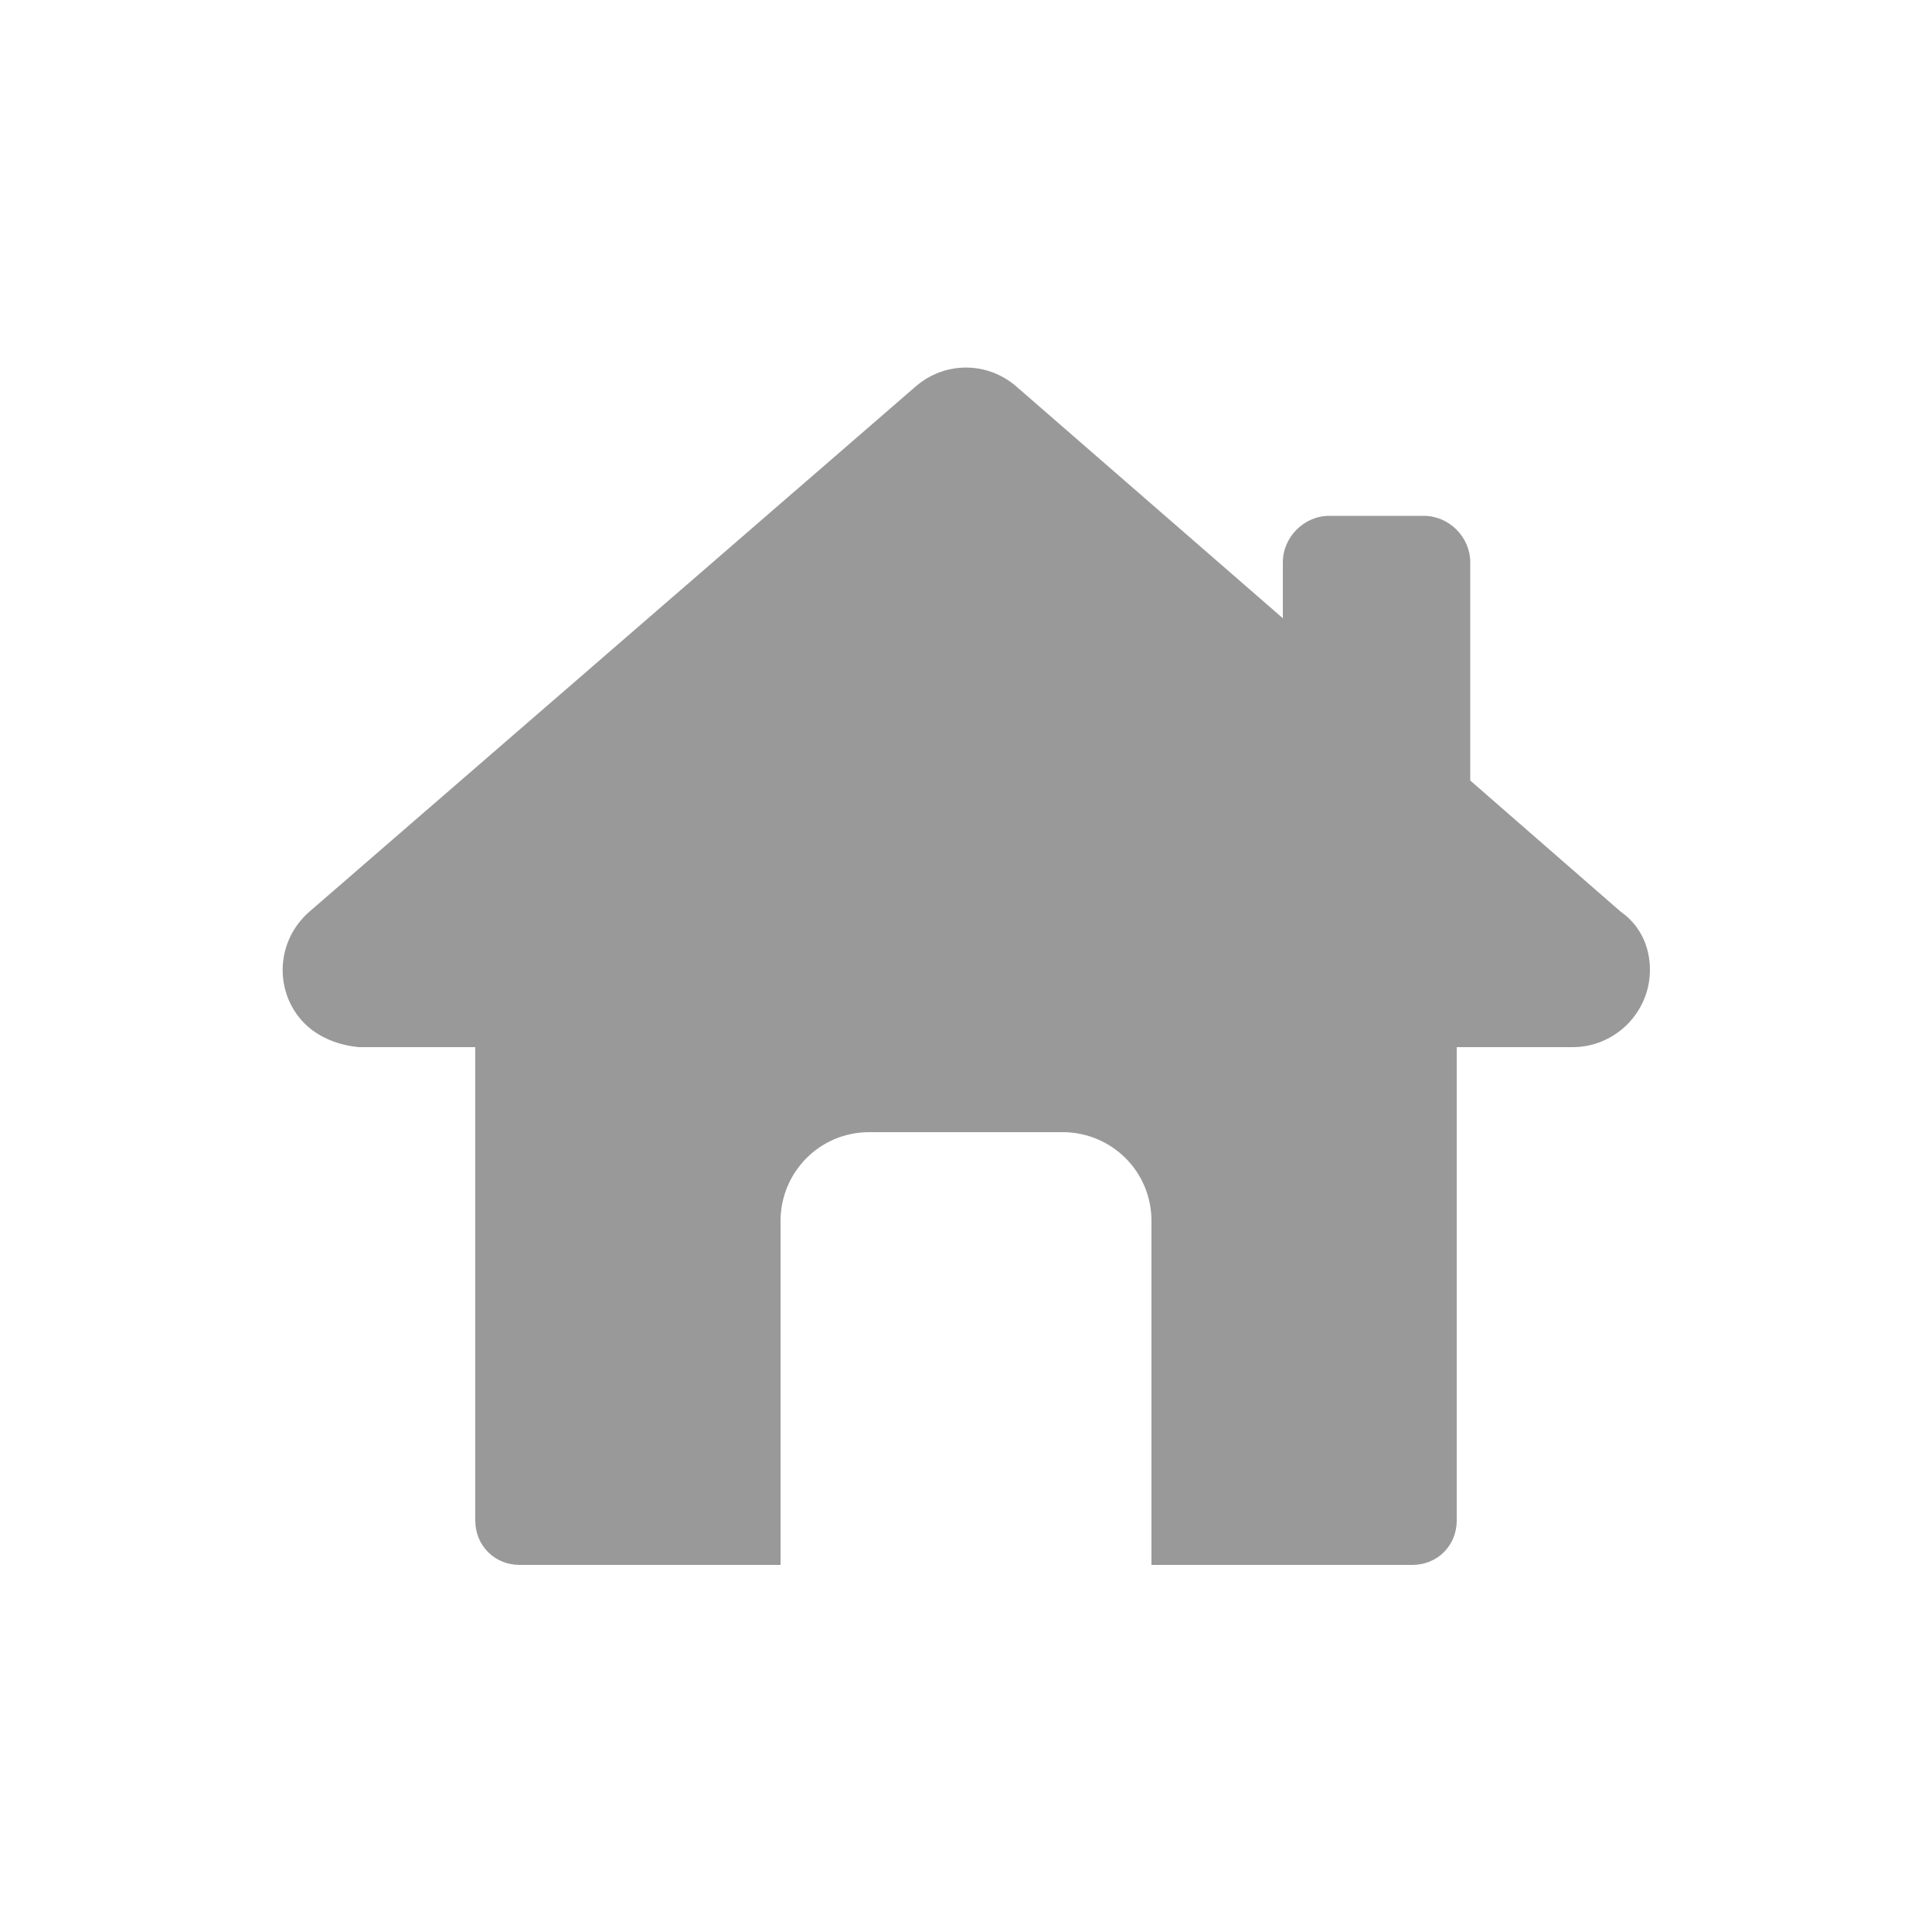
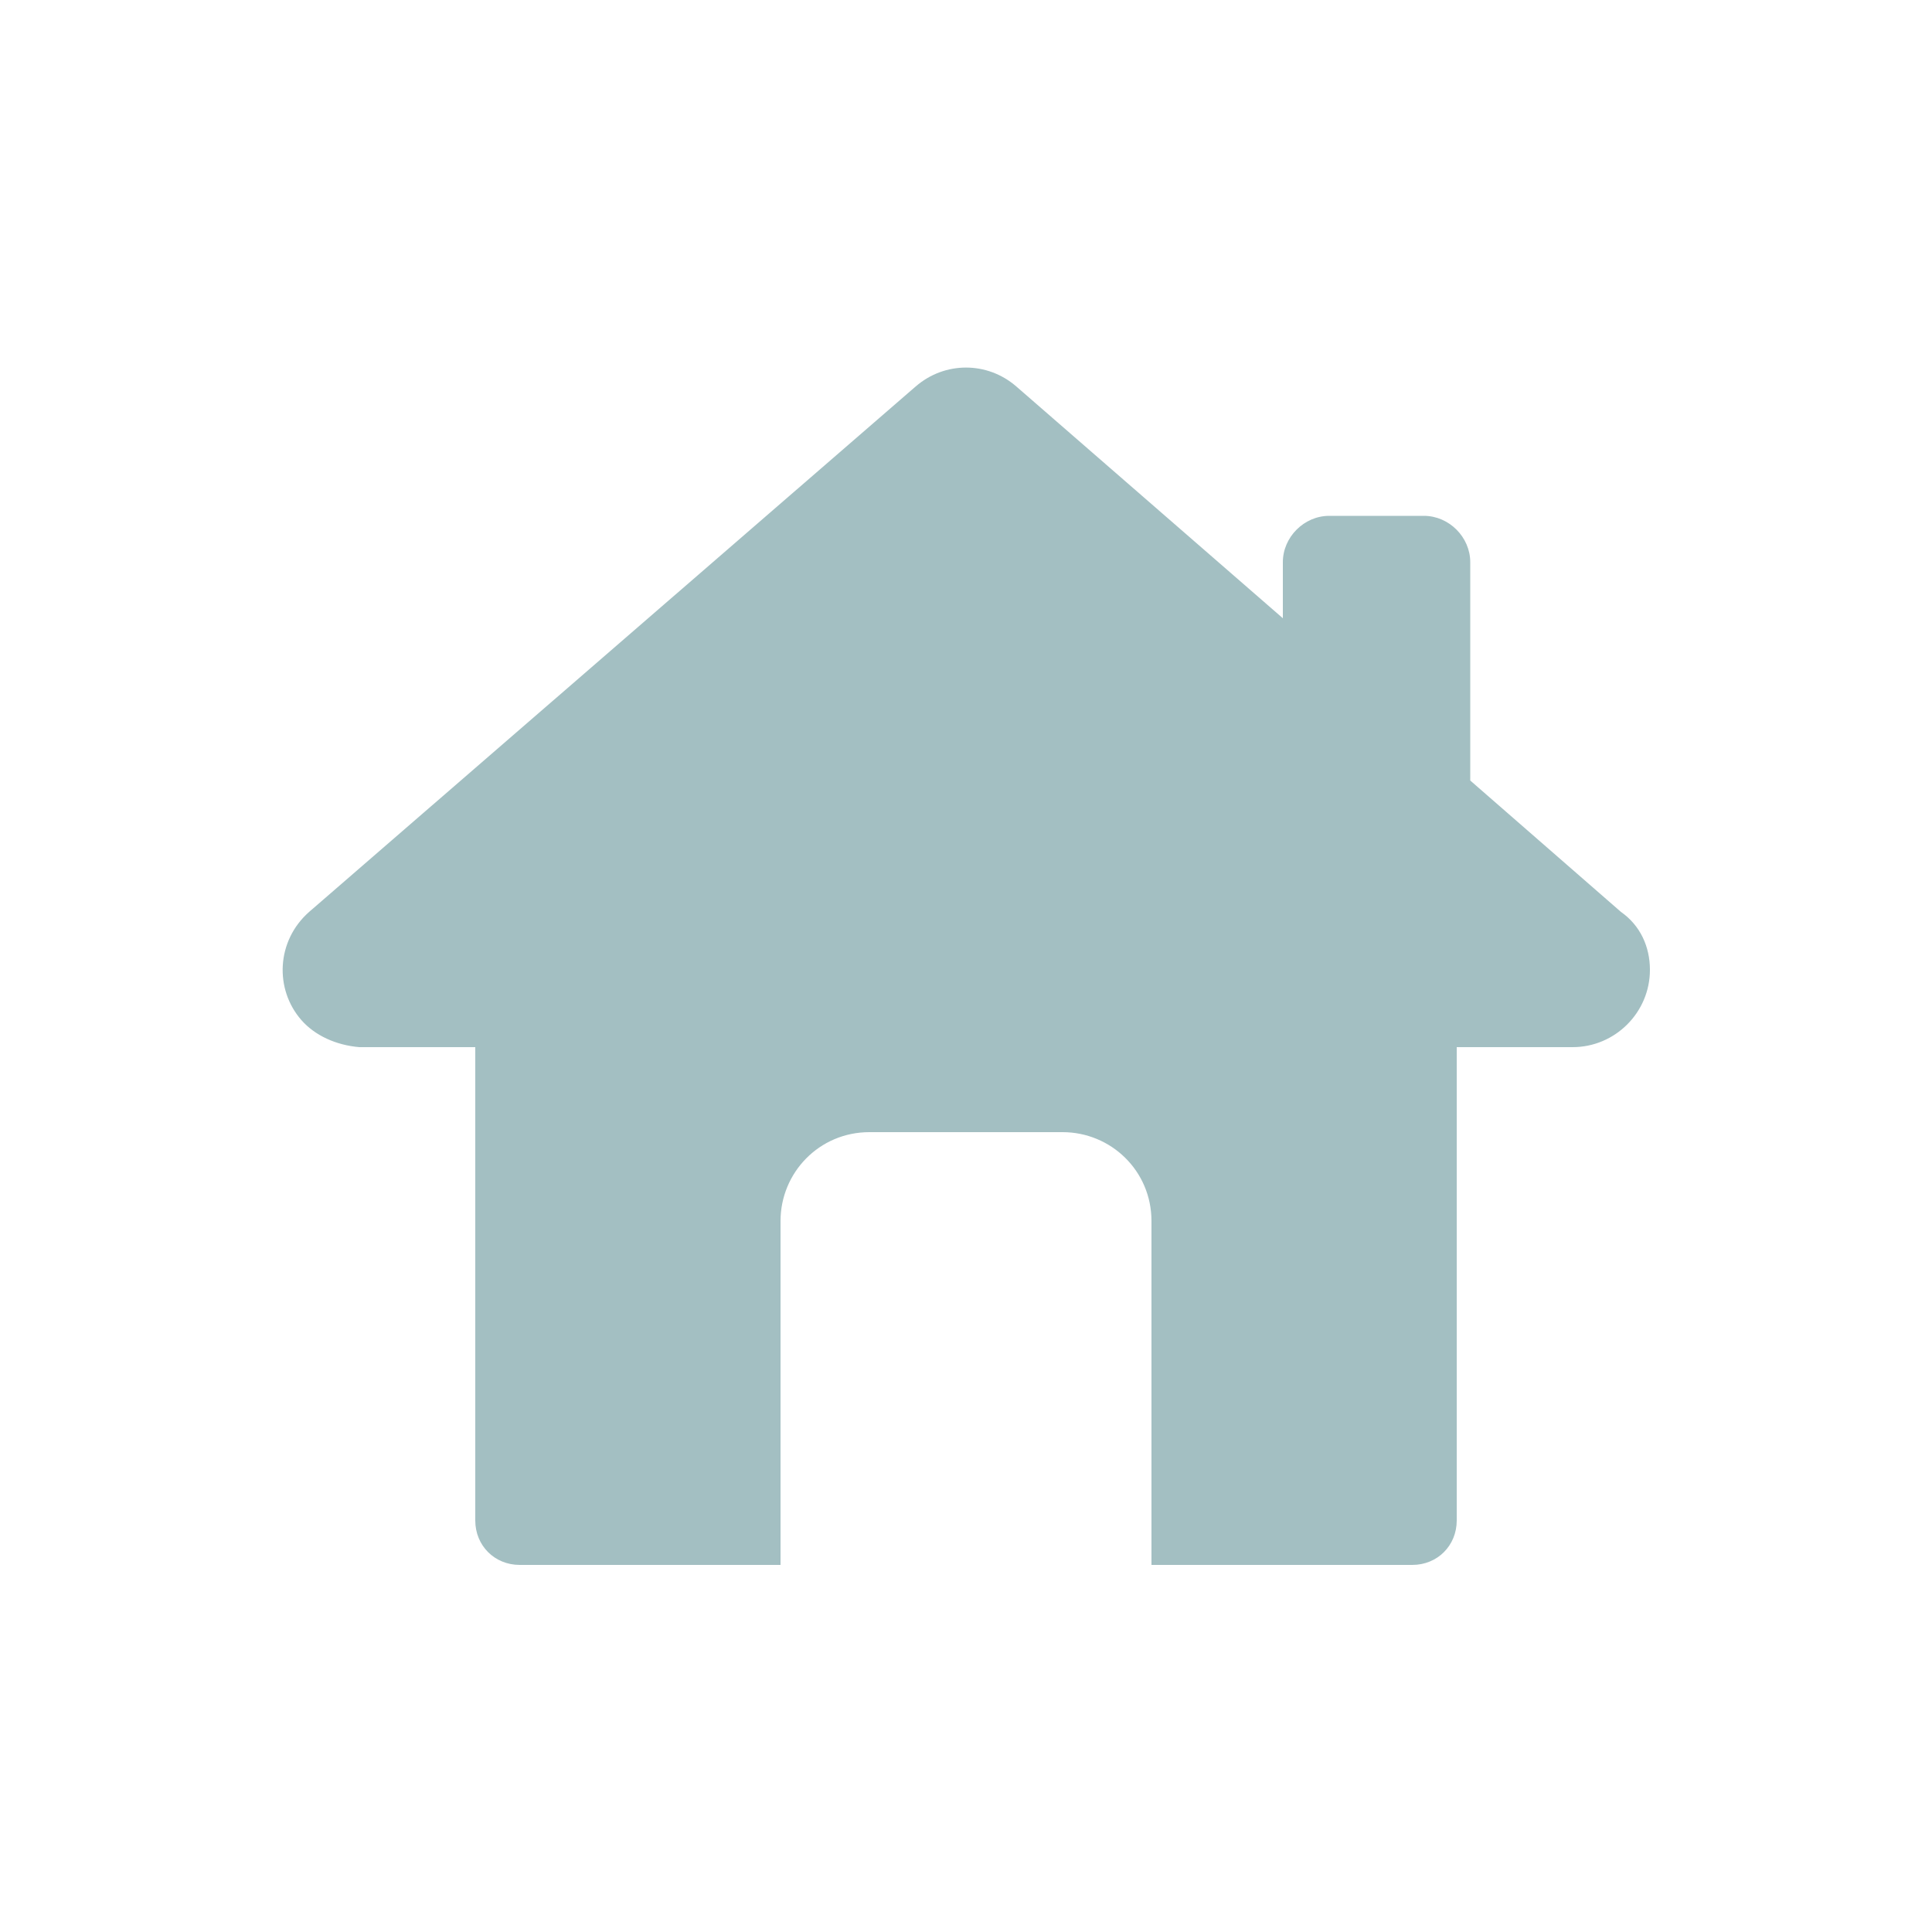
<svg xmlns="http://www.w3.org/2000/svg" version="1.1" id="Layer_1" x="0px" y="0px" viewBox="0 0 100 100" style="enable-background:new 0 0 100 100;" xml:space="preserve">
  <style type="text/css">
- 	.st0{fill:#999999;}
+ 	.st0{fill:#A3BFC2;}
</style>
-   <path class="st0" d="M73.1,81c1.3,0,2.3-1,2.3-2.3c0,0,0,0,0,0V54.2h6c2.2,0,4-1.8,4-4c0-1.2-0.5-2.3-1.5-3l-7.8-6.8V29.1  c0-1.3-1.1-2.4-2.4-2.4h-4.9c-1.3,0-2.4,1.1-2.4,2.4c0,0,0,0,0,0V32L52.6,20c-1.5-1.3-3.7-1.3-5.2,0L16,47.2c-1.7,1.5-1.8,4-0.4,5.6  c0.7,0.8,1.8,1.3,3,1.4h6v24.5c0,1.3,1,2.3,2.3,2.3h13.5V63.2c0-2.5,2-4.6,4.6-4.6c0,0,0,0,0,0h10c2.5,0,4.6,2,4.6,4.6c0,0,0,0,0,0  V81H73.1z" />
+   <path class="st0" d="M73.1,81c1.3,0,2.3-1,2.3-2.3l0,0V54.2h6c2.2,0,4-1.8,4-4c0-1.2-0.5-2.3-1.5-3l-7.8-6.8V29.1  c0-1.3-1.1-2.4-2.4-2.4h-4.9c-1.3,0-2.4,1.1-2.4,2.4l0,0V32L52.6,20c-1.5-1.3-3.7-1.3-5.2,0L16,47.2c-1.7,1.5-1.8,4-0.4,5.6  c0.7,0.8,1.8,1.3,3,1.4h6v24.5c0,1.3,1,2.3,2.3,2.3h13.5V63.2c0-2.5,2-4.6,4.6-4.6l0,0h10c2.5,0,4.6,2,4.6,4.6l0,0V81H73.1z" />
</svg>
